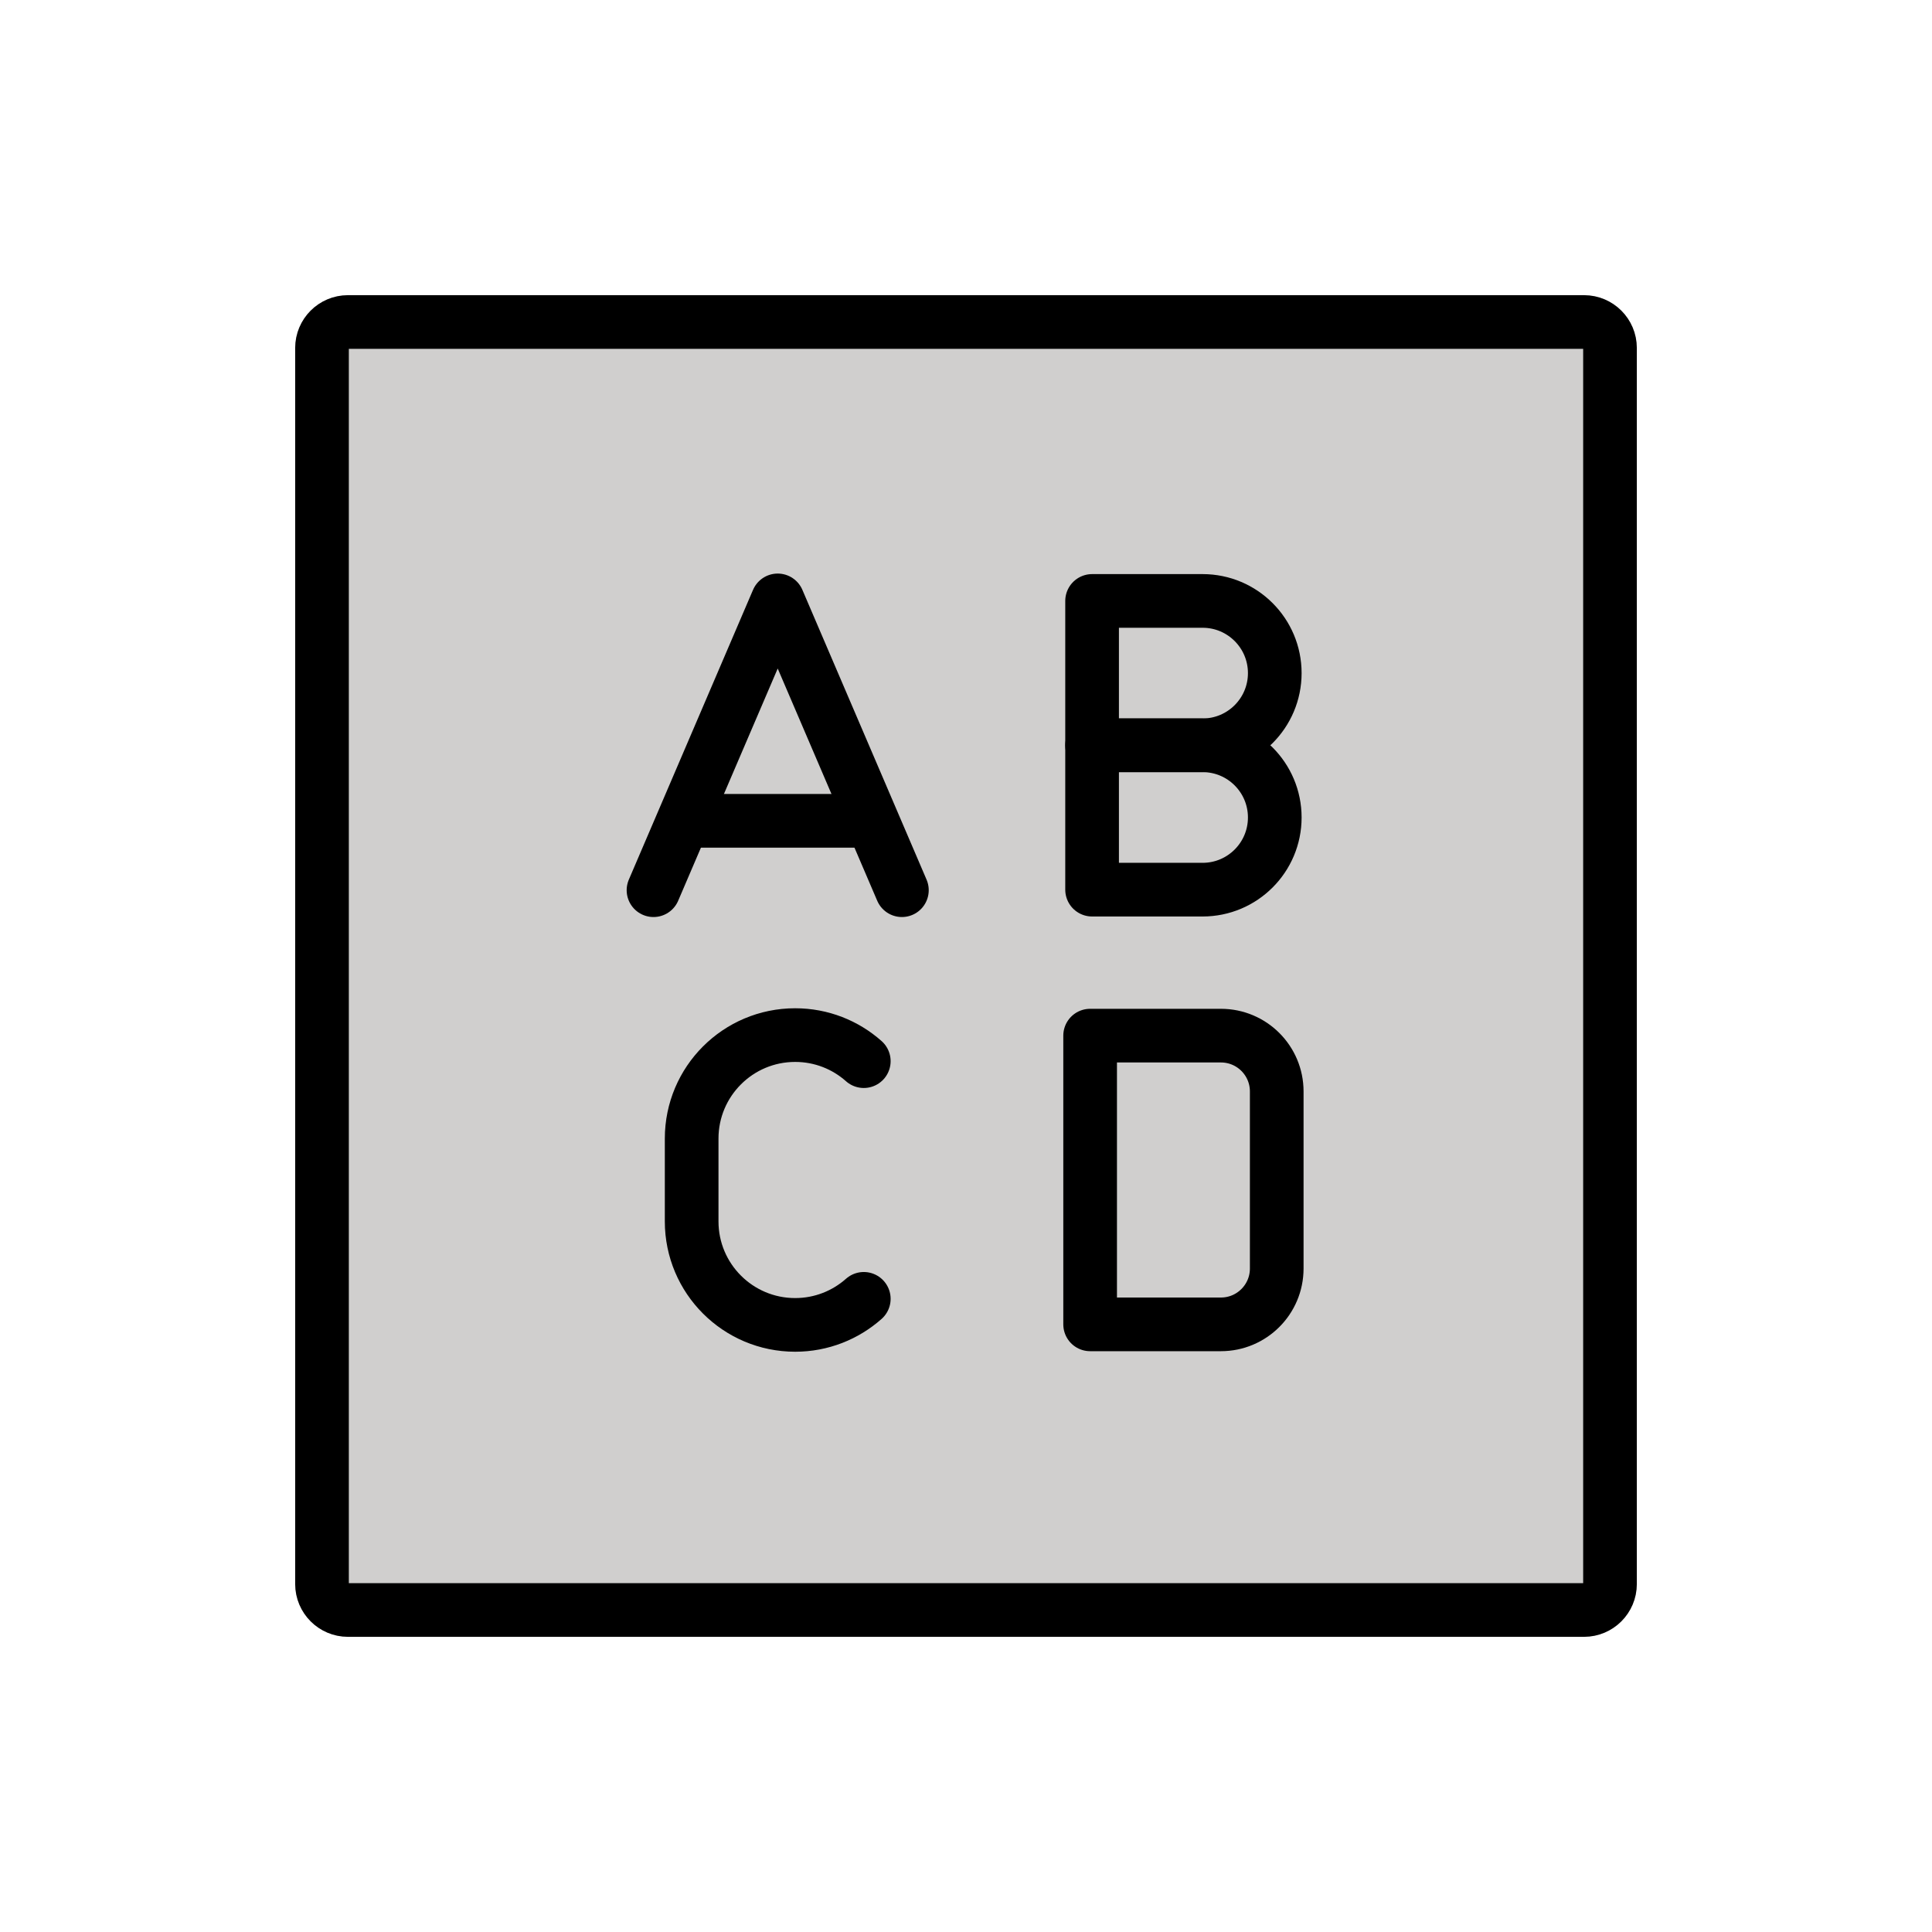
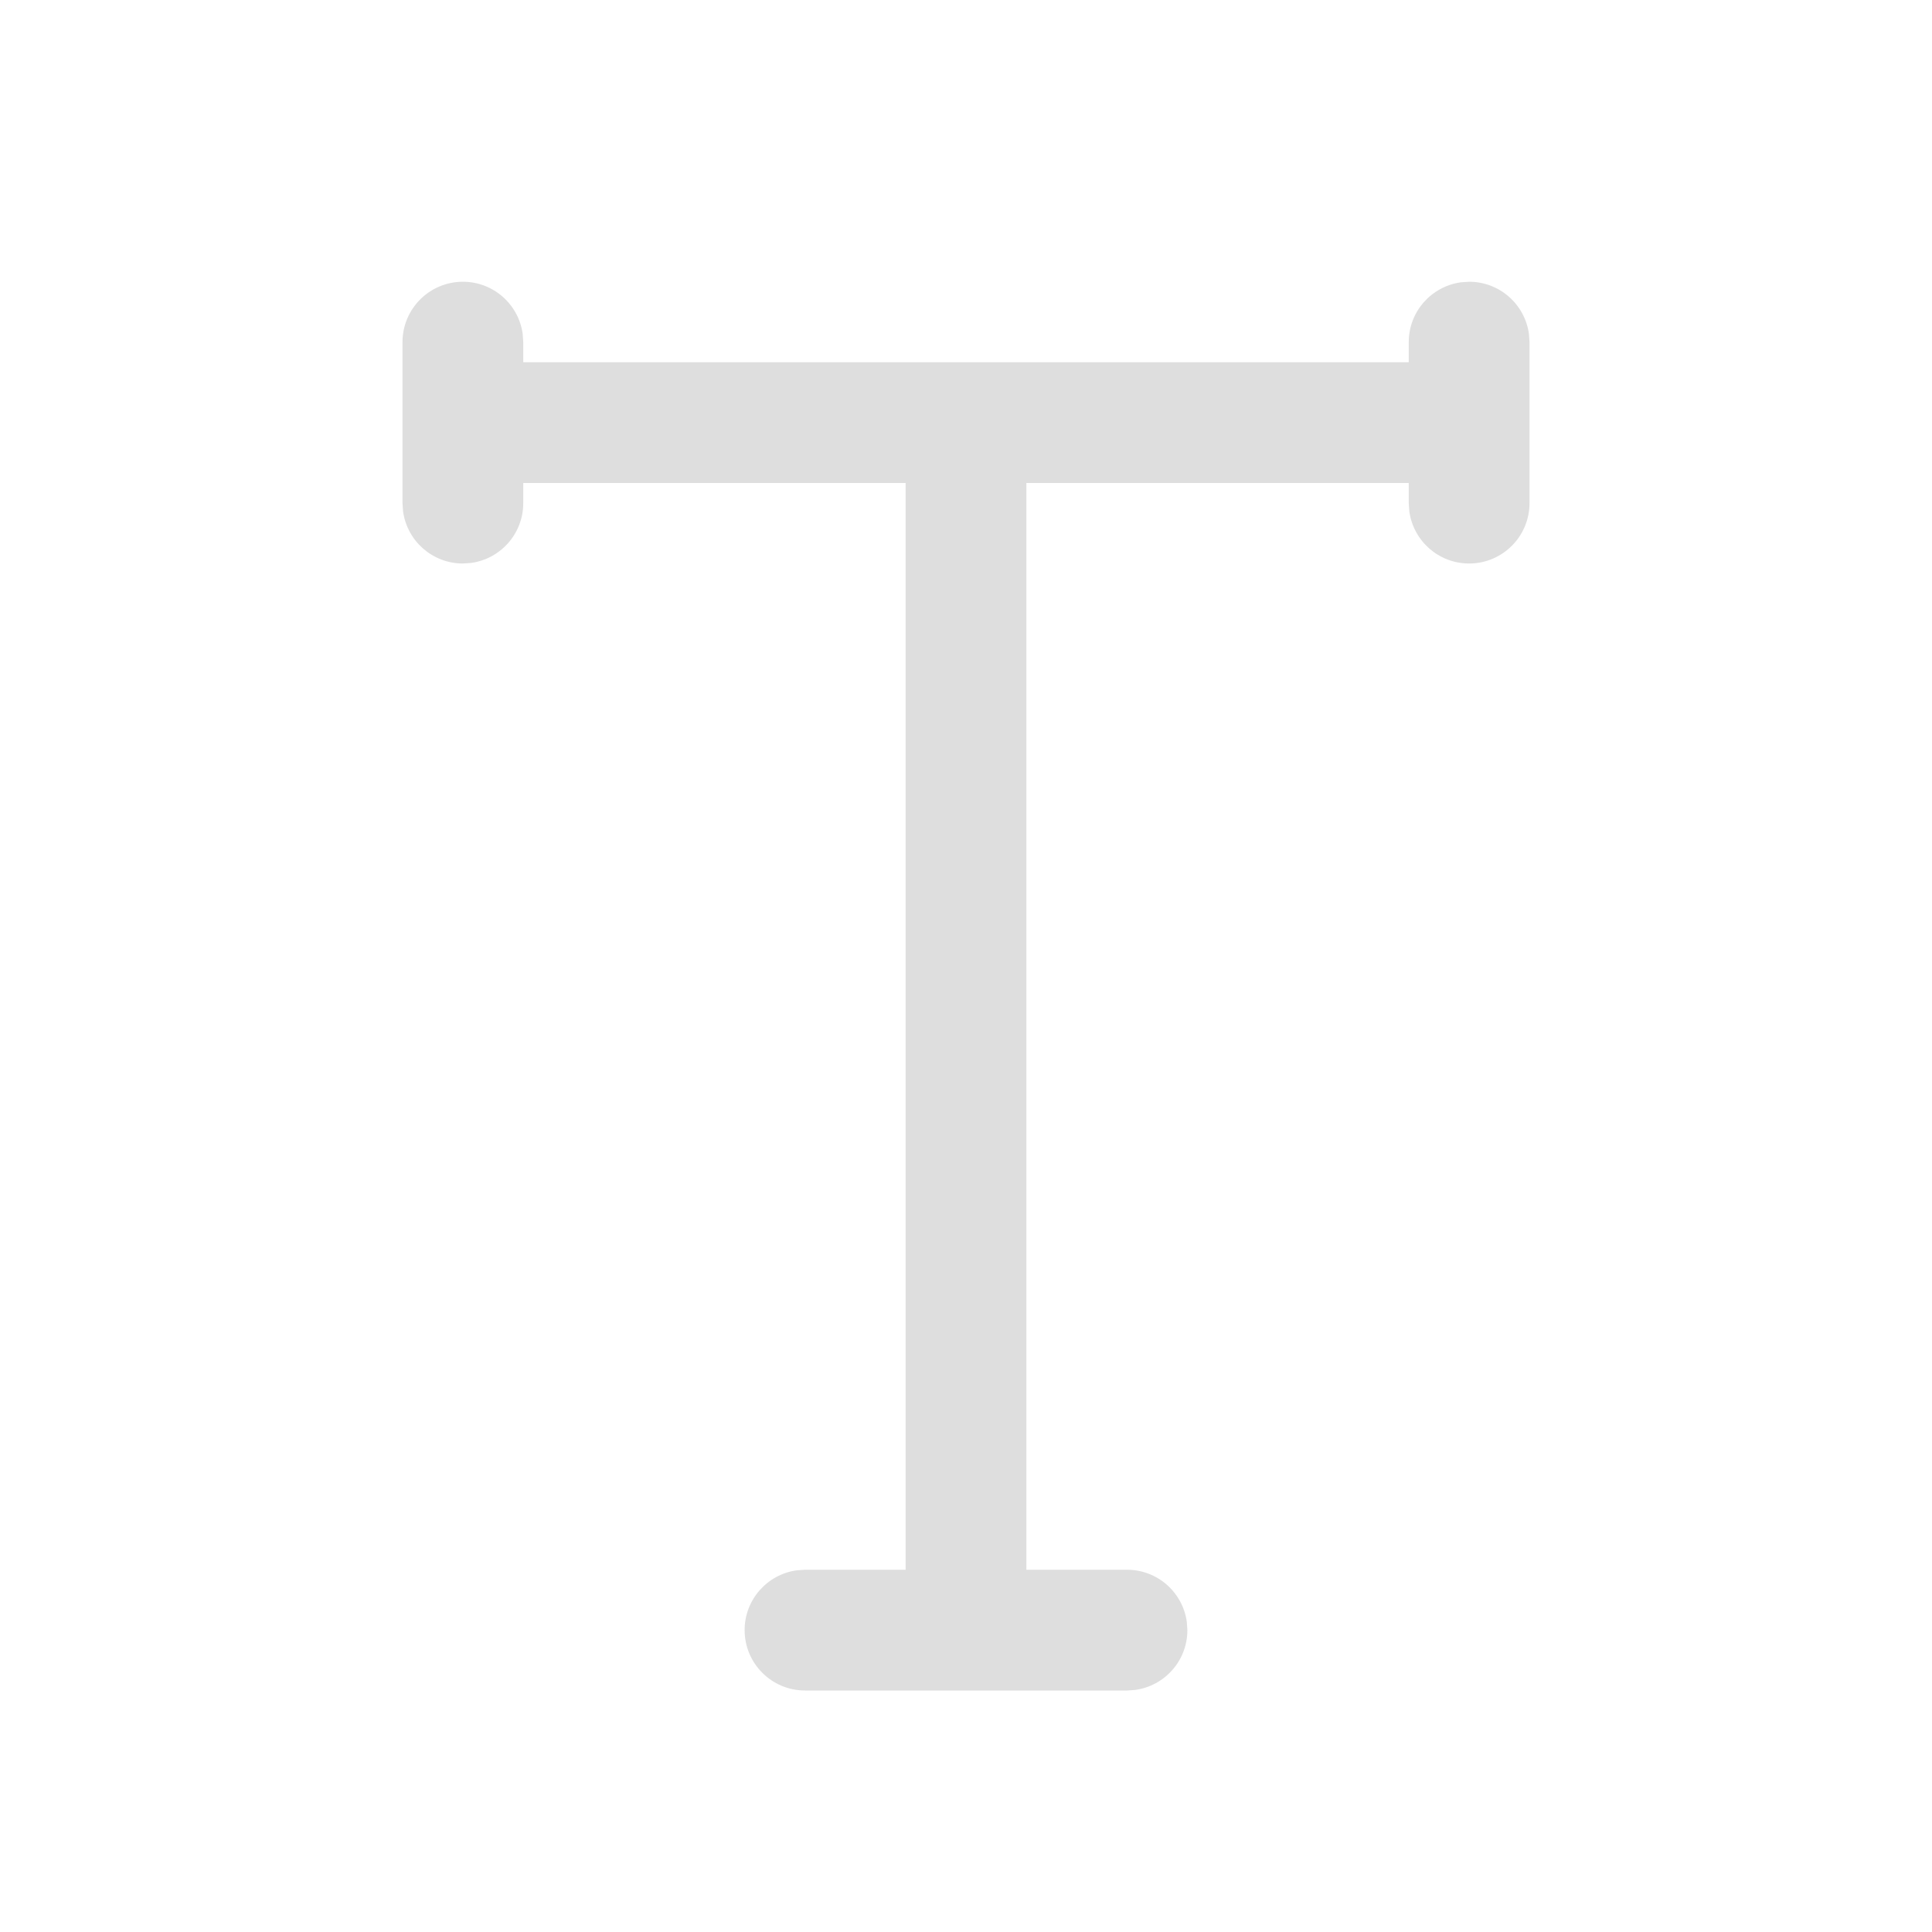
- <svg xmlns="http://www.w3.org/2000/svg" id="emoji" viewBox="0 0 72 72">
-   <g id="color">
-     <path fill="#d0cfce" stroke="none" stroke-linejoin="round" stroke-miterlimit="10" stroke-width="2" d="M59.035,60H12.965 C12.434,60,12,59.566,12,59.035V12.965C12,12.434,12.434,12,12.965,12h46.07C59.566,12,60,12.434,60,12.965v46.07 C60,59.566,59.566,60,59.035,60z" />
-   </g>
-   <g id="hair" />
-   <g id="skin" />
-   <g id="skin-shadow" />
-   <g id="line">
-     <path fill="none" stroke="#000000" stroke-linejoin="round" stroke-miterlimit="10" stroke-width="2" d="M59.035,60H12.965 C12.434,60,12,59.566,12,59.035V12.965C12,12.434,12.434,12,12.965,12h46.07C59.566,12,60,12.434,60,12.965v46.07 C60,59.566,59.566,60,59.035,60z" />
-     <polyline fill="none" stroke="#000000" stroke-linecap="round" stroke-linejoin="round" stroke-miterlimit="10" stroke-width="2" points="33.611,33.175 28.983,22.375 24.354,33.175" />
-     <line x1="25.897" x2="32.068" y1="30.589" y2="30.589" fill="none" stroke="#000000" stroke-linecap="round" stroke-linejoin="round" stroke-miterlimit="10" stroke-width="2" />
-     <path fill="none" stroke="#000000" stroke-linecap="round" stroke-linejoin="round" stroke-miterlimit="10" stroke-width="2" d="M32.191,48.404c-0.681,0.604-1.577,0.971-2.558,0.971l0,0c-2.13,0-3.857-1.727-3.857-3.857v-3.086v3.086v-3.086 c0-2.13,1.727-3.857,3.857-3.857l0,0c0.982,0,1.878,0.367,2.558,0.971" />
-     <path fill="none" stroke="#000000" stroke-linecap="round" stroke-linejoin="round" stroke-miterlimit="10" stroke-width="2" d="M44.817,27.775h-4.118v-5.38h4.118c1.486,0,2.69,1.204,2.69,2.69l0,0C47.507,26.571,46.302,27.775,44.817,27.775z" />
-     <path fill="none" stroke="#000000" stroke-linecap="round" stroke-linejoin="round" stroke-miterlimit="10" stroke-width="2" d="M44.817,33.155h-4.118v-5.38h4.118c1.486,0,2.69,1.204,2.69,2.69l0,0C47.507,31.951,46.302,33.155,44.817,33.155z" />
-     <path fill="none" stroke="#000000" stroke-linecap="round" stroke-linejoin="round" stroke-miterlimit="10" stroke-width="2" d="M45.5,49.355h-4.874V38.595h4.874c1.149,0,2.08,0.931,2.08,2.08v6.601 C47.579,48.424,46.648,49.355,45.5,49.355z" />
+ <svg xmlns="http://www.w3.org/2000/svg" width="28px" height="28px" viewBox="0 0 24 24" version="1.1" fill="#000000">
+   <g id="SVGRepo_bgCarrier" stroke-width="0" />
+   <g id="SVGRepo_tracerCarrier" stroke-linecap="round" stroke-linejoin="round" />
+   <g id="SVGRepo_iconCarrier">
+     <g id="🔍-Product-Icons" stroke="none" stroke-width="1" fill="none" fill-rule="evenodd">
+       <g id="ic_fluent_text_24_regular" fill="#dedede" fill-rule="nonzero">
+         <path d="M10,21 C9.586,21 9.25,20.664 9.25,20.25 C9.25,19.87 9.532,19.557 9.898,19.507 L10,19.5 L11.25,19.5 L11.25,6 L6.5,6 L6.5,6.25 C6.5,6.63 6.218,6.943 5.852,6.993 L5.75,7 C5.37,7 5.057,6.718 5.007,6.352 L5,6.25 L5,4.25 C5,3.836 5.336,3.5 5.75,3.5 C6.13,3.5 6.443,3.782 6.493,4.148 L6.5,4.25 L6.5,4.5 L17.5,4.5 L17.5,4.25 C17.5,3.87 17.782,3.557 18.148,3.507 L18.25,3.5 C18.63,3.5 18.943,3.782 18.993,4.148 L19,4.25 L19,6.25 C19,6.664 18.664,7 18.25,7 C17.87,7 17.557,6.718 17.507,6.352 L17.5,6.25 L17.5,6 L12.75,6 L12.75,19.5 L14,19.5 C14.38,19.5 14.693,19.782 14.743,20.148 L14.75,20.25 C14.75,20.63 14.468,20.943 14.102,20.993 L14,21 L10,21 Z" id="🎨-Color"> </path>
+       </g>
+     </g>
  </g>
</svg>
